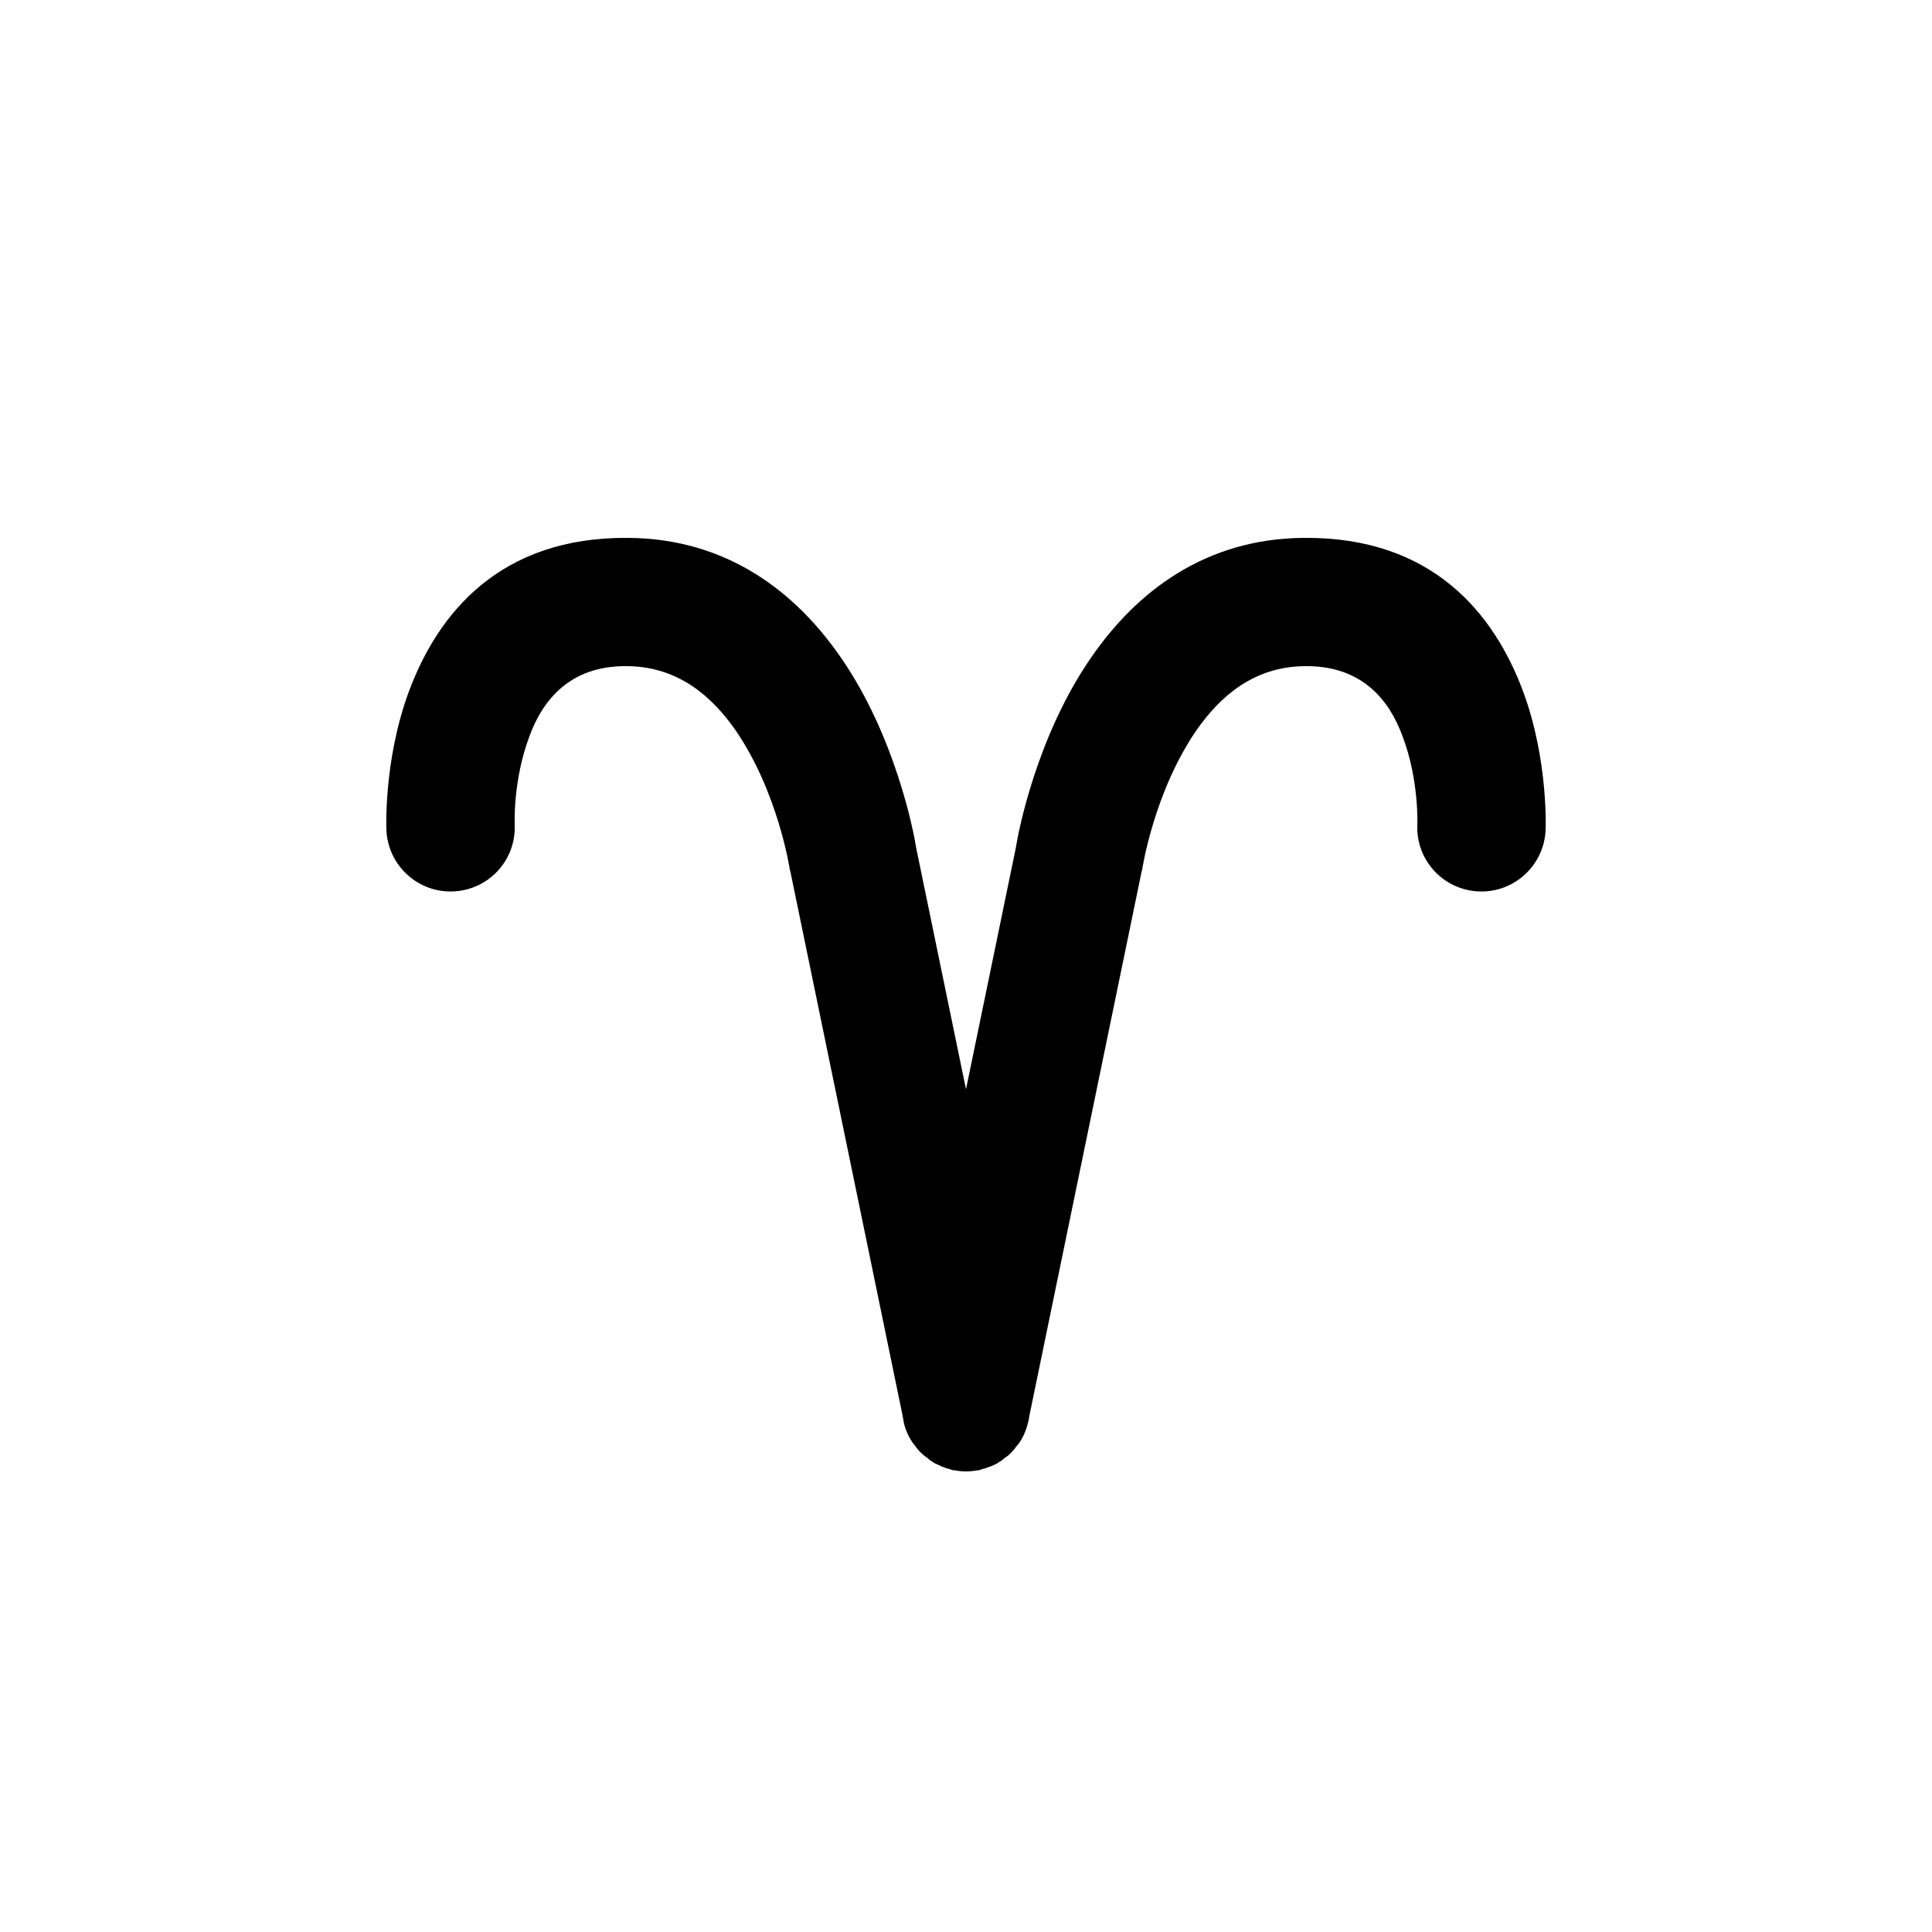
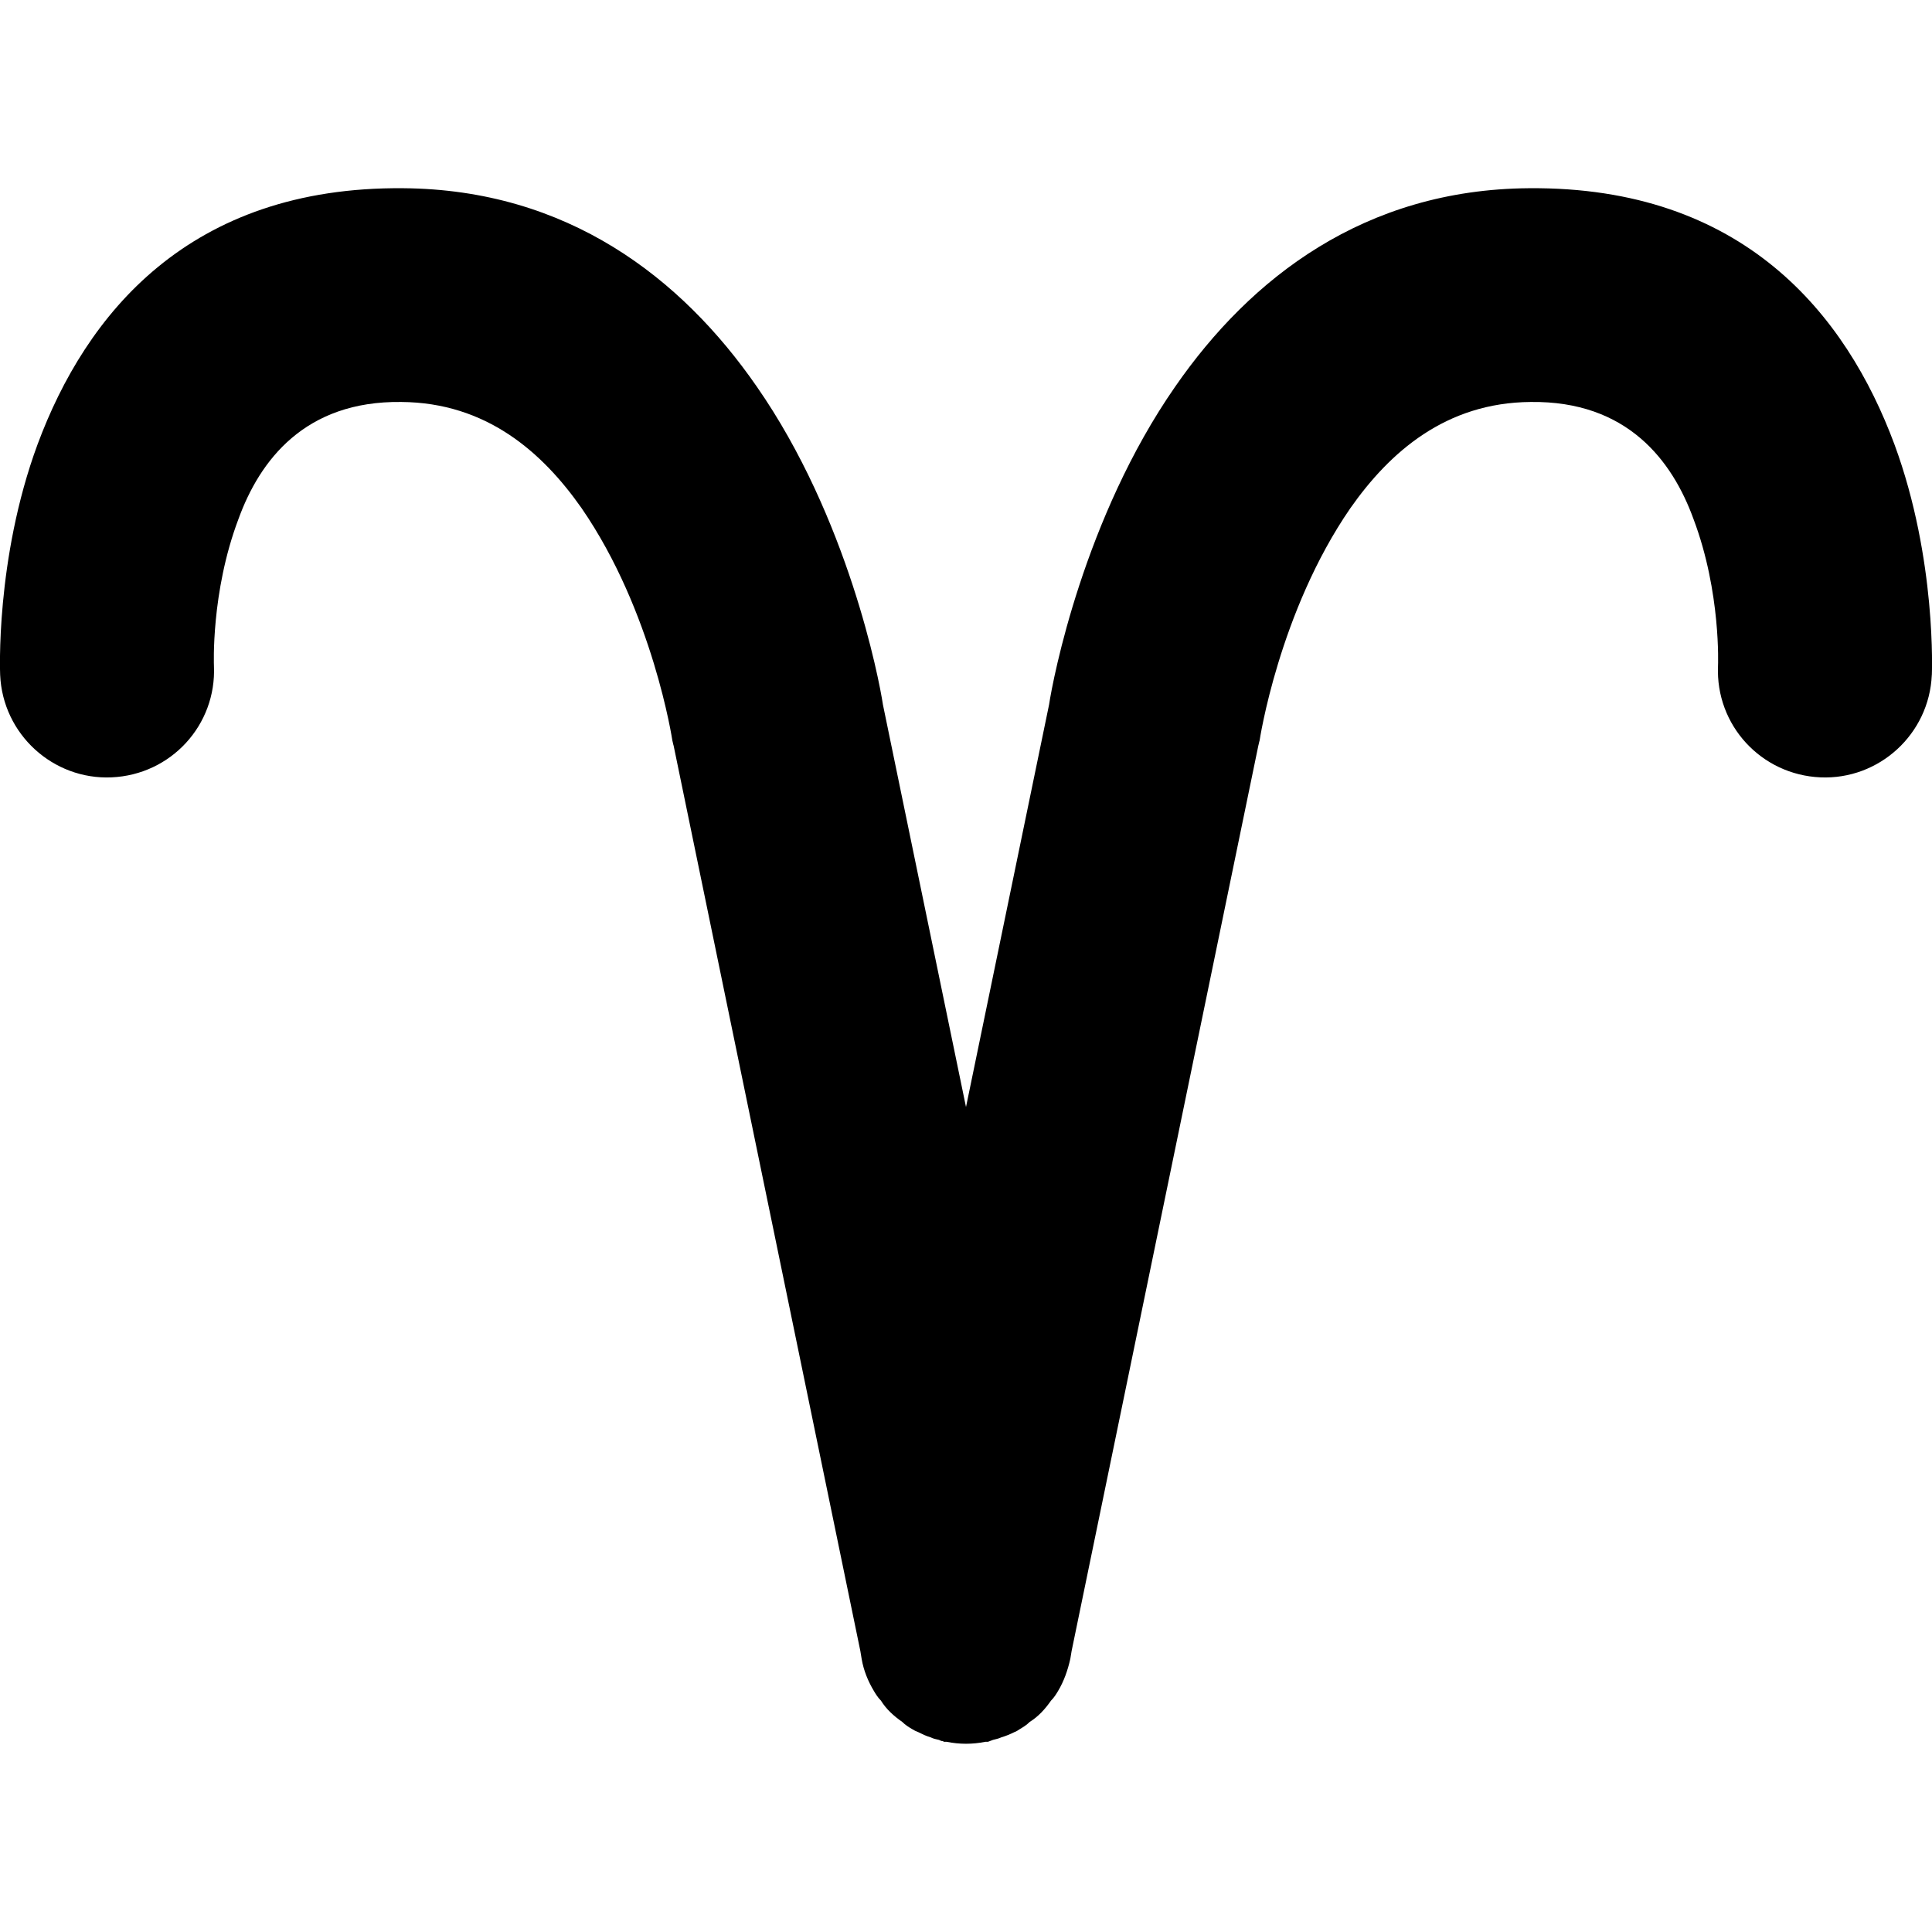
<svg xmlns="http://www.w3.org/2000/svg" id="Aries" viewBox="0 0 50 50">
  <g id="Sign">
-     <path class="cls-1" d="m40,21.48c-.04.92-.82,1.63-1.73,1.59-.92-.04-1.63-.81-1.59-1.73,0,0,.05-1.14-.38-2.28-.33-.91-1.03-1.84-2.53-1.82-1.32.01-2.19.78-2.8,1.65-1.11,1.61-1.41,3.61-1.41,3.61-.01.03-.01.05-.02.08l-2.9,14.06-.02.12c-.04.18-.1.35-.19.5-.03.05-.06.1-.11.15-.09.13-.2.25-.33.33-.05.05-.1.08-.15.11-.03.02-.06.04-.09.05-.06.03-.13.06-.2.08-.04.02-.09.03-.13.04-.03.01-.05.02-.08.03h-.04c-.2.04-.4.04-.6,0h-.04c-.01,0-.01-.01-.02-.01-.02,0-.04-.01-.06-.02-.05-.01-.09-.02-.13-.04-.07-.02-.13-.05-.19-.08-.03-.01-.07-.03-.1-.05-.05-.03-.1-.06-.15-.11-.13-.09-.25-.2-.33-.33-.05-.05-.08-.1-.11-.15-.09-.15-.16-.32-.19-.5l-.02-.12-2.9-14.06c-.01-.03-.01-.05-.02-.08,0,0-.3-2-1.41-3.61-.61-.87-1.48-1.64-2.8-1.65-1.5-.02-2.2.91-2.53,1.82-.43,1.14-.38,2.28-.38,2.28.04.92-.67,1.69-1.59,1.73-.91.04-1.69-.67-1.73-1.59,0,0-.08-1.79.58-3.58.75-2.02,2.35-4.01,5.68-3.98,2.55.02,4.32,1.39,5.49,3.08,1.42,2.04,1.9,4.54,1.96,4.94l1.29,6.25,1.29-6.25c.06-.4.54-2.9,1.96-4.94,1.17-1.69,2.94-3.06,5.49-3.08,3.33-.03,4.93,1.96,5.68,3.98.66,1.79.58,3.58.58,3.58Z" />
+     <path class="cls-1" d="m49.995,17.468c-.067,1.533-1.366,2.716-2.883,2.65-1.533-.067-2.716-1.35-2.65-2.883,0,0,.083-1.899-.633-3.799-.55-1.516-1.716-3.066-4.216-3.033-2.2.017-3.649,1.3-4.666,2.749-1.85,2.683-2.349,6.015-2.349,6.015-.017.05-.017.083-.033.133l-4.832,23.429-.033.2c-.067.3-.167.583-.317.833-.05.083-.1.167-.183.25-.15.217-.333.417-.55.55-.083.083-.167.133-.25.183-.05.033-.1.067-.15.083-.1.05-.217.1-.333.133-.067.033-.15.05-.217.067-.05.017-.083.033-.133.05h-.067c-.333.067-.666.067-1,0h-.067c-.017,0-.017-.017-.033-.017-.033,0-.067-.017-.1-.033-.083-.017-.15-.033-.217-.067-.117-.033-.217-.083-.317-.133-.05-.017-.117-.05-.167-.083-.083-.05-.167-.1-.25-.183-.217-.15-.417-.333-.55-.55-.083-.083-.133-.167-.183-.25-.15-.25-.267-.533-.317-.833l-.033-.2-4.832-23.429c-.017-.05-.017-.083-.033-.133,0,0-.5-3.333-2.349-6.015-1.016-1.45-2.466-2.733-4.666-2.749-2.499-.033-3.666,1.516-4.216,3.033-.717,1.9-.633,3.799-.633,3.799.067,1.533-1.116,2.816-2.65,2.883-1.516.067-2.816-1.117-2.883-2.65,0,0-.133-2.983.967-5.965,1.25-3.366,3.916-6.682,9.465-6.632,4.249.033,7.199,2.316,9.148,5.132,2.366,3.399,3.166,7.565,3.266,8.232l2.15,10.415,2.15-10.415c.1-.667.9-4.832,3.266-8.232,1.95-2.816,4.899-5.099,9.148-5.132,5.549-.05,8.215,3.266,9.465,6.632,1.1,2.983.967,5.965.967,5.965Z" />
  </g>
</svg>
